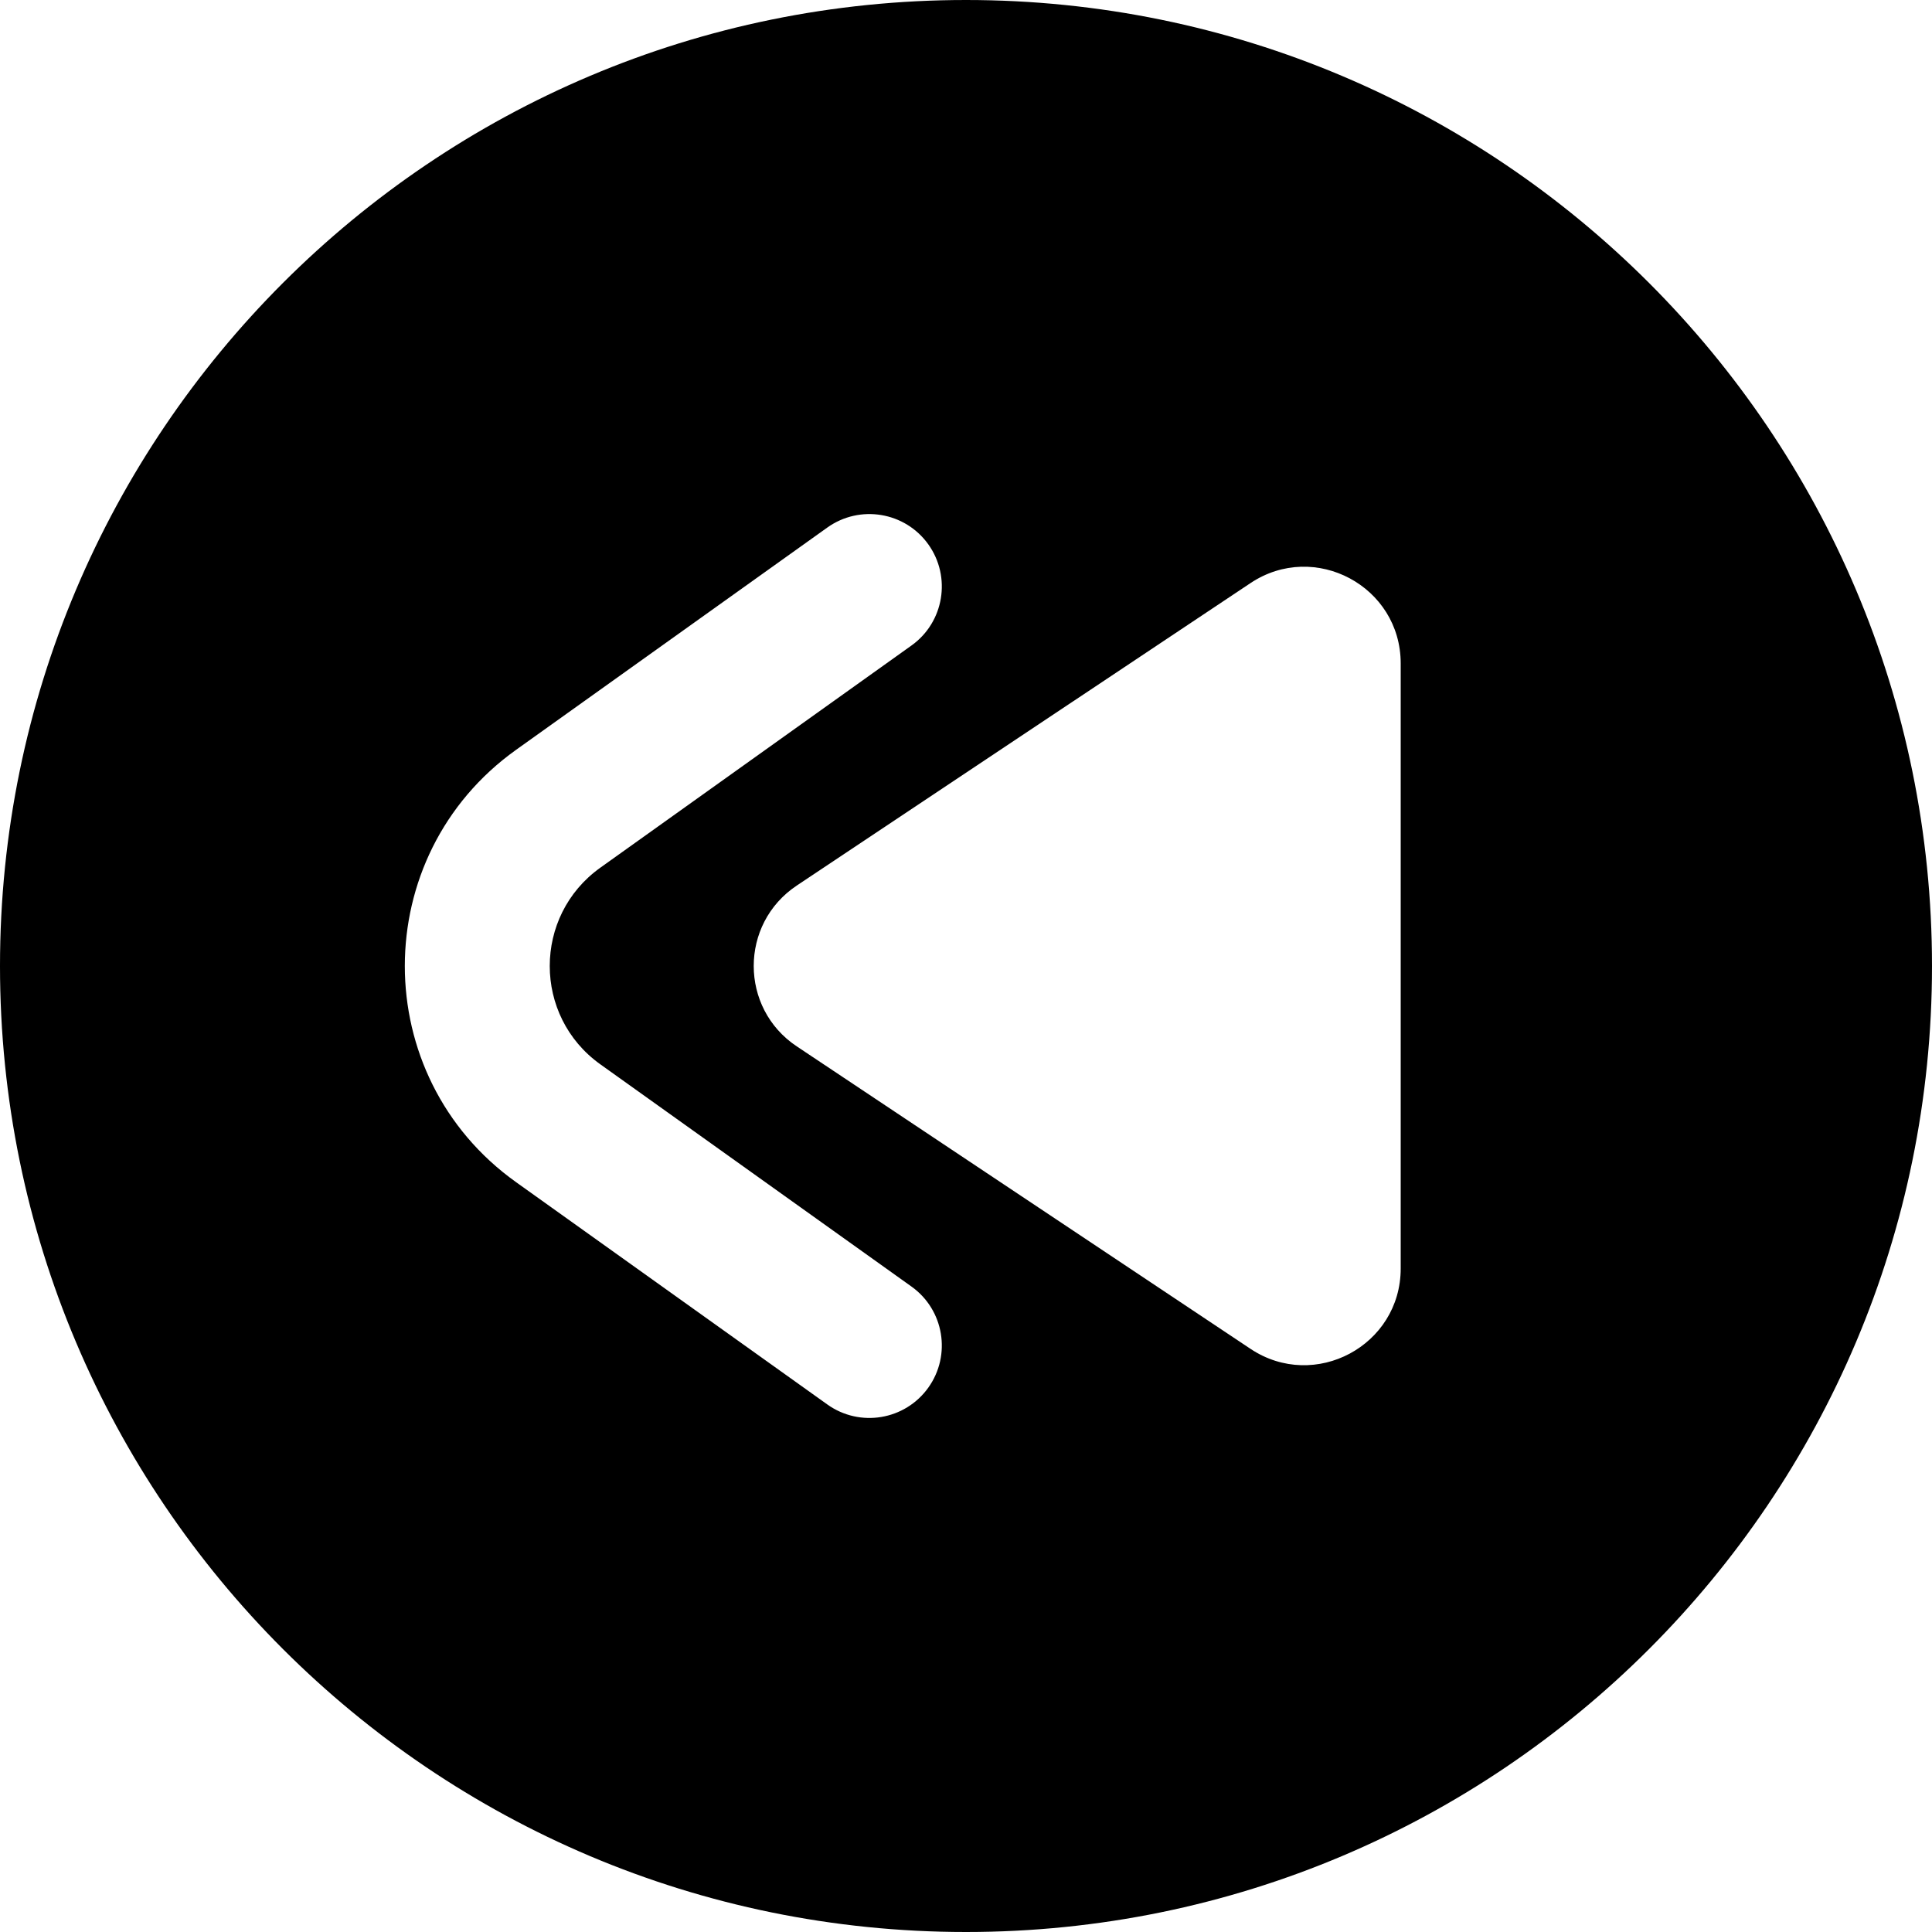
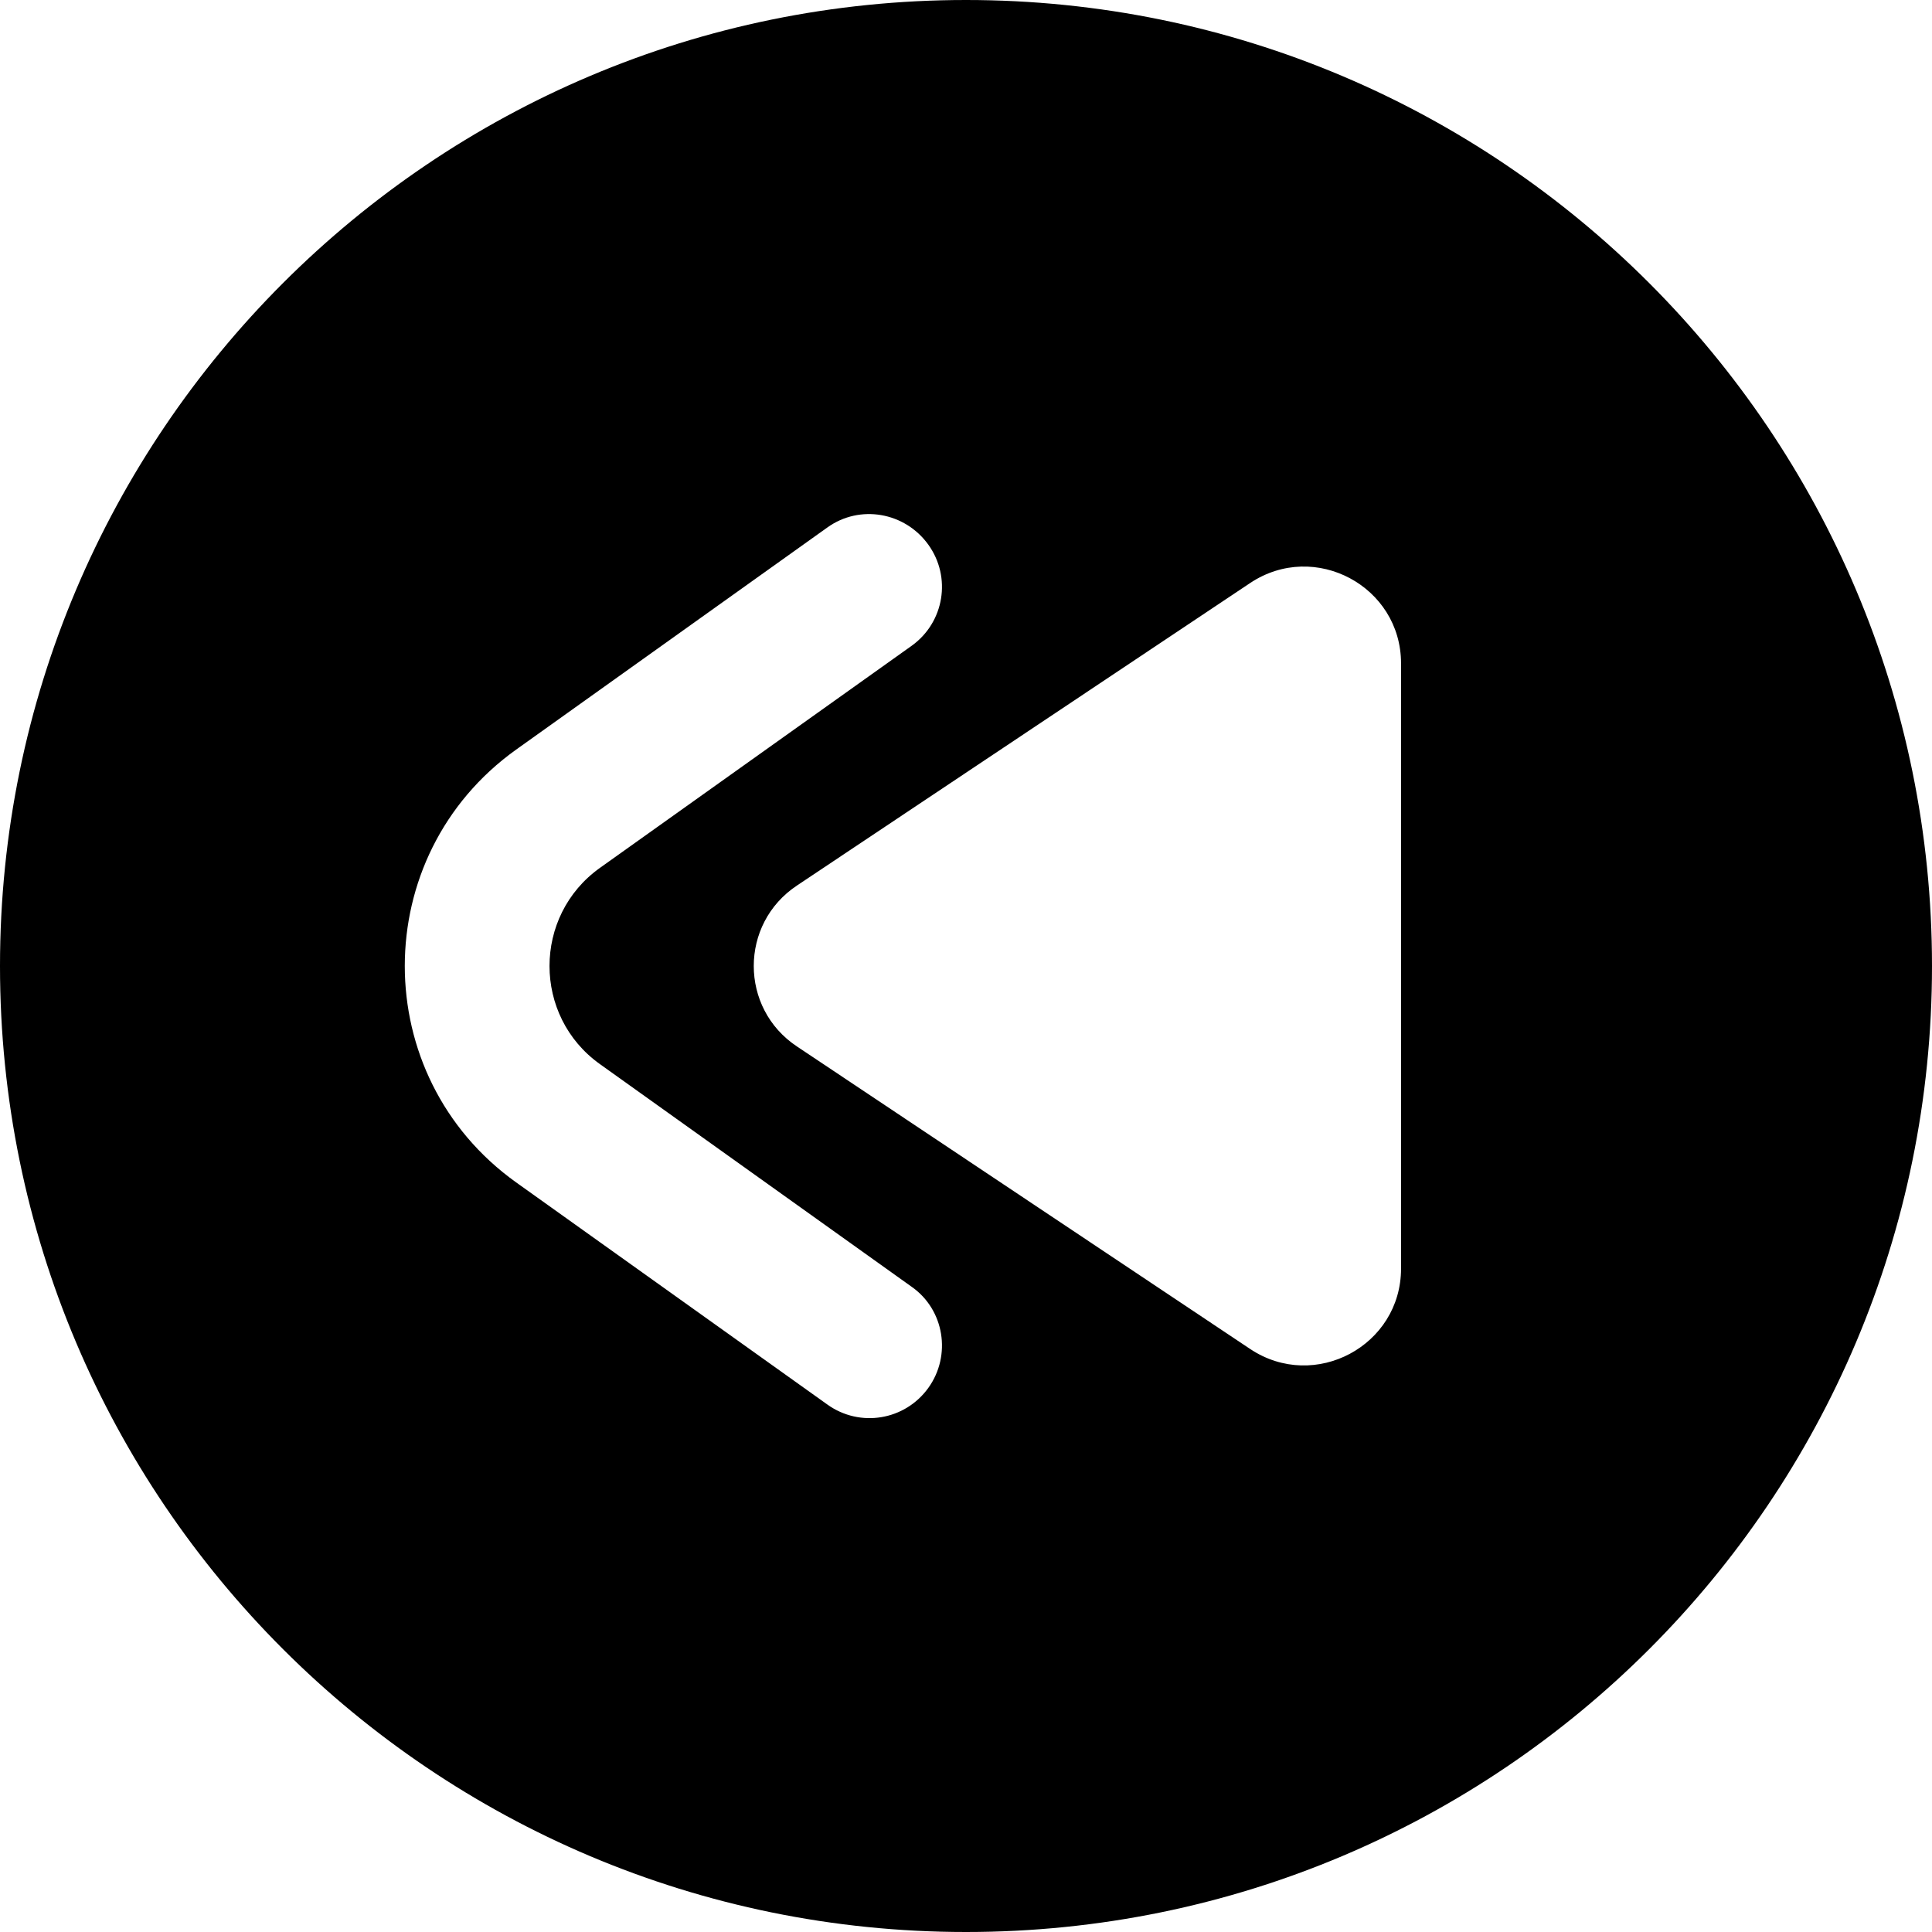
- <svg xmlns="http://www.w3.org/2000/svg" xml:space="preserve" width="300px" height="300px" version="1.0" shape-rendering="geometricPrecision" text-rendering="geometricPrecision" image-rendering="optimizeQuality" fill-rule="evenodd" clip-rule="evenodd" viewBox="0 0 300 300">
-   <g id="Слой_x0020_1">
-     <g id="SVGRepo_iconCarrier">
-       <path fill="black" d="M150 0c-82.84,0 -150,67.16 -150,150 0,82.84 67.16,150 150,150 82.84,0 150,-67.16 150,-150 0,-82.84 -67.16,-150 -150,-150zm-21.54 218.08c5.06,3.62 12.08,2.44 15.69,-2.61 3.61,-5.06 2.44,-12.08 -2.61,-15.69l-48.33 -34.52c-10.46,-7.48 -10.46,-23.04 0,-30.52l48.33 -34.51c5.05,-3.61 6.22,-10.64 2.61,-15.7 -3.61,-5.05 -10.63,-6.22 -15.69,-2.61l-48.32 34.51c-23.04,16.46 -23.04,50.69 0,67.14l48.32 34.51zm89.04 -115.06l0 93.95c0,11.98 -13.35,19.12 -23.32,12.48l-70.46 -46.97c-8.91,-5.94 -8.91,-19.03 0,-24.97l70.46 -46.97c9.97,-6.64 23.32,0.5 23.32,12.48z" />
-     </g>
-   </g>
+ <svg xmlns="http://www.w3.org/2000/svg" xml:space="preserve" width="50px" height="50px" version="1.1" shape-rendering="geometricPrecision" text-rendering="geometricPrecision" image-rendering="optimizeQuality" fill-rule="evenodd" clip-rule="evenodd" viewBox="0 0 33.84 33.84">
+   <path fill="black" d="M16.92 0c-9.34,0 -16.92,7.58 -16.92,16.92 0,9.35 7.58,16.92 16.92,16.92 9.35,0 16.92,-7.57 16.92,-16.92 0,-9.34 -7.57,-16.92 -16.92,-16.92zm-2.43 24.6c0.57,0.41 1.36,0.28 1.77,-0.29 0.41,-0.57 0.28,-1.37 -0.29,-1.77l-5.46 -3.9c-1.18,-0.84 -1.18,-2.6 0,-3.44l5.46 -3.89c0.57,-0.41 0.7,-1.2 0.29,-1.77 -0.41,-0.57 -1.2,-0.71 -1.77,-0.3l-5.45 3.89c-2.6,1.86 -2.6,5.72 0,7.58l5.45 3.89 0 0zm10.05 -12.98l0 10.6c0,1.35 -1.51,2.16 -2.64,1.41l-7.94 -5.3c-1.01,-0.67 -1.01,-2.15 0,-2.82l7.94 -5.3c1.13,-0.75 2.64,0.06 2.64,1.41z" />
</svg>
